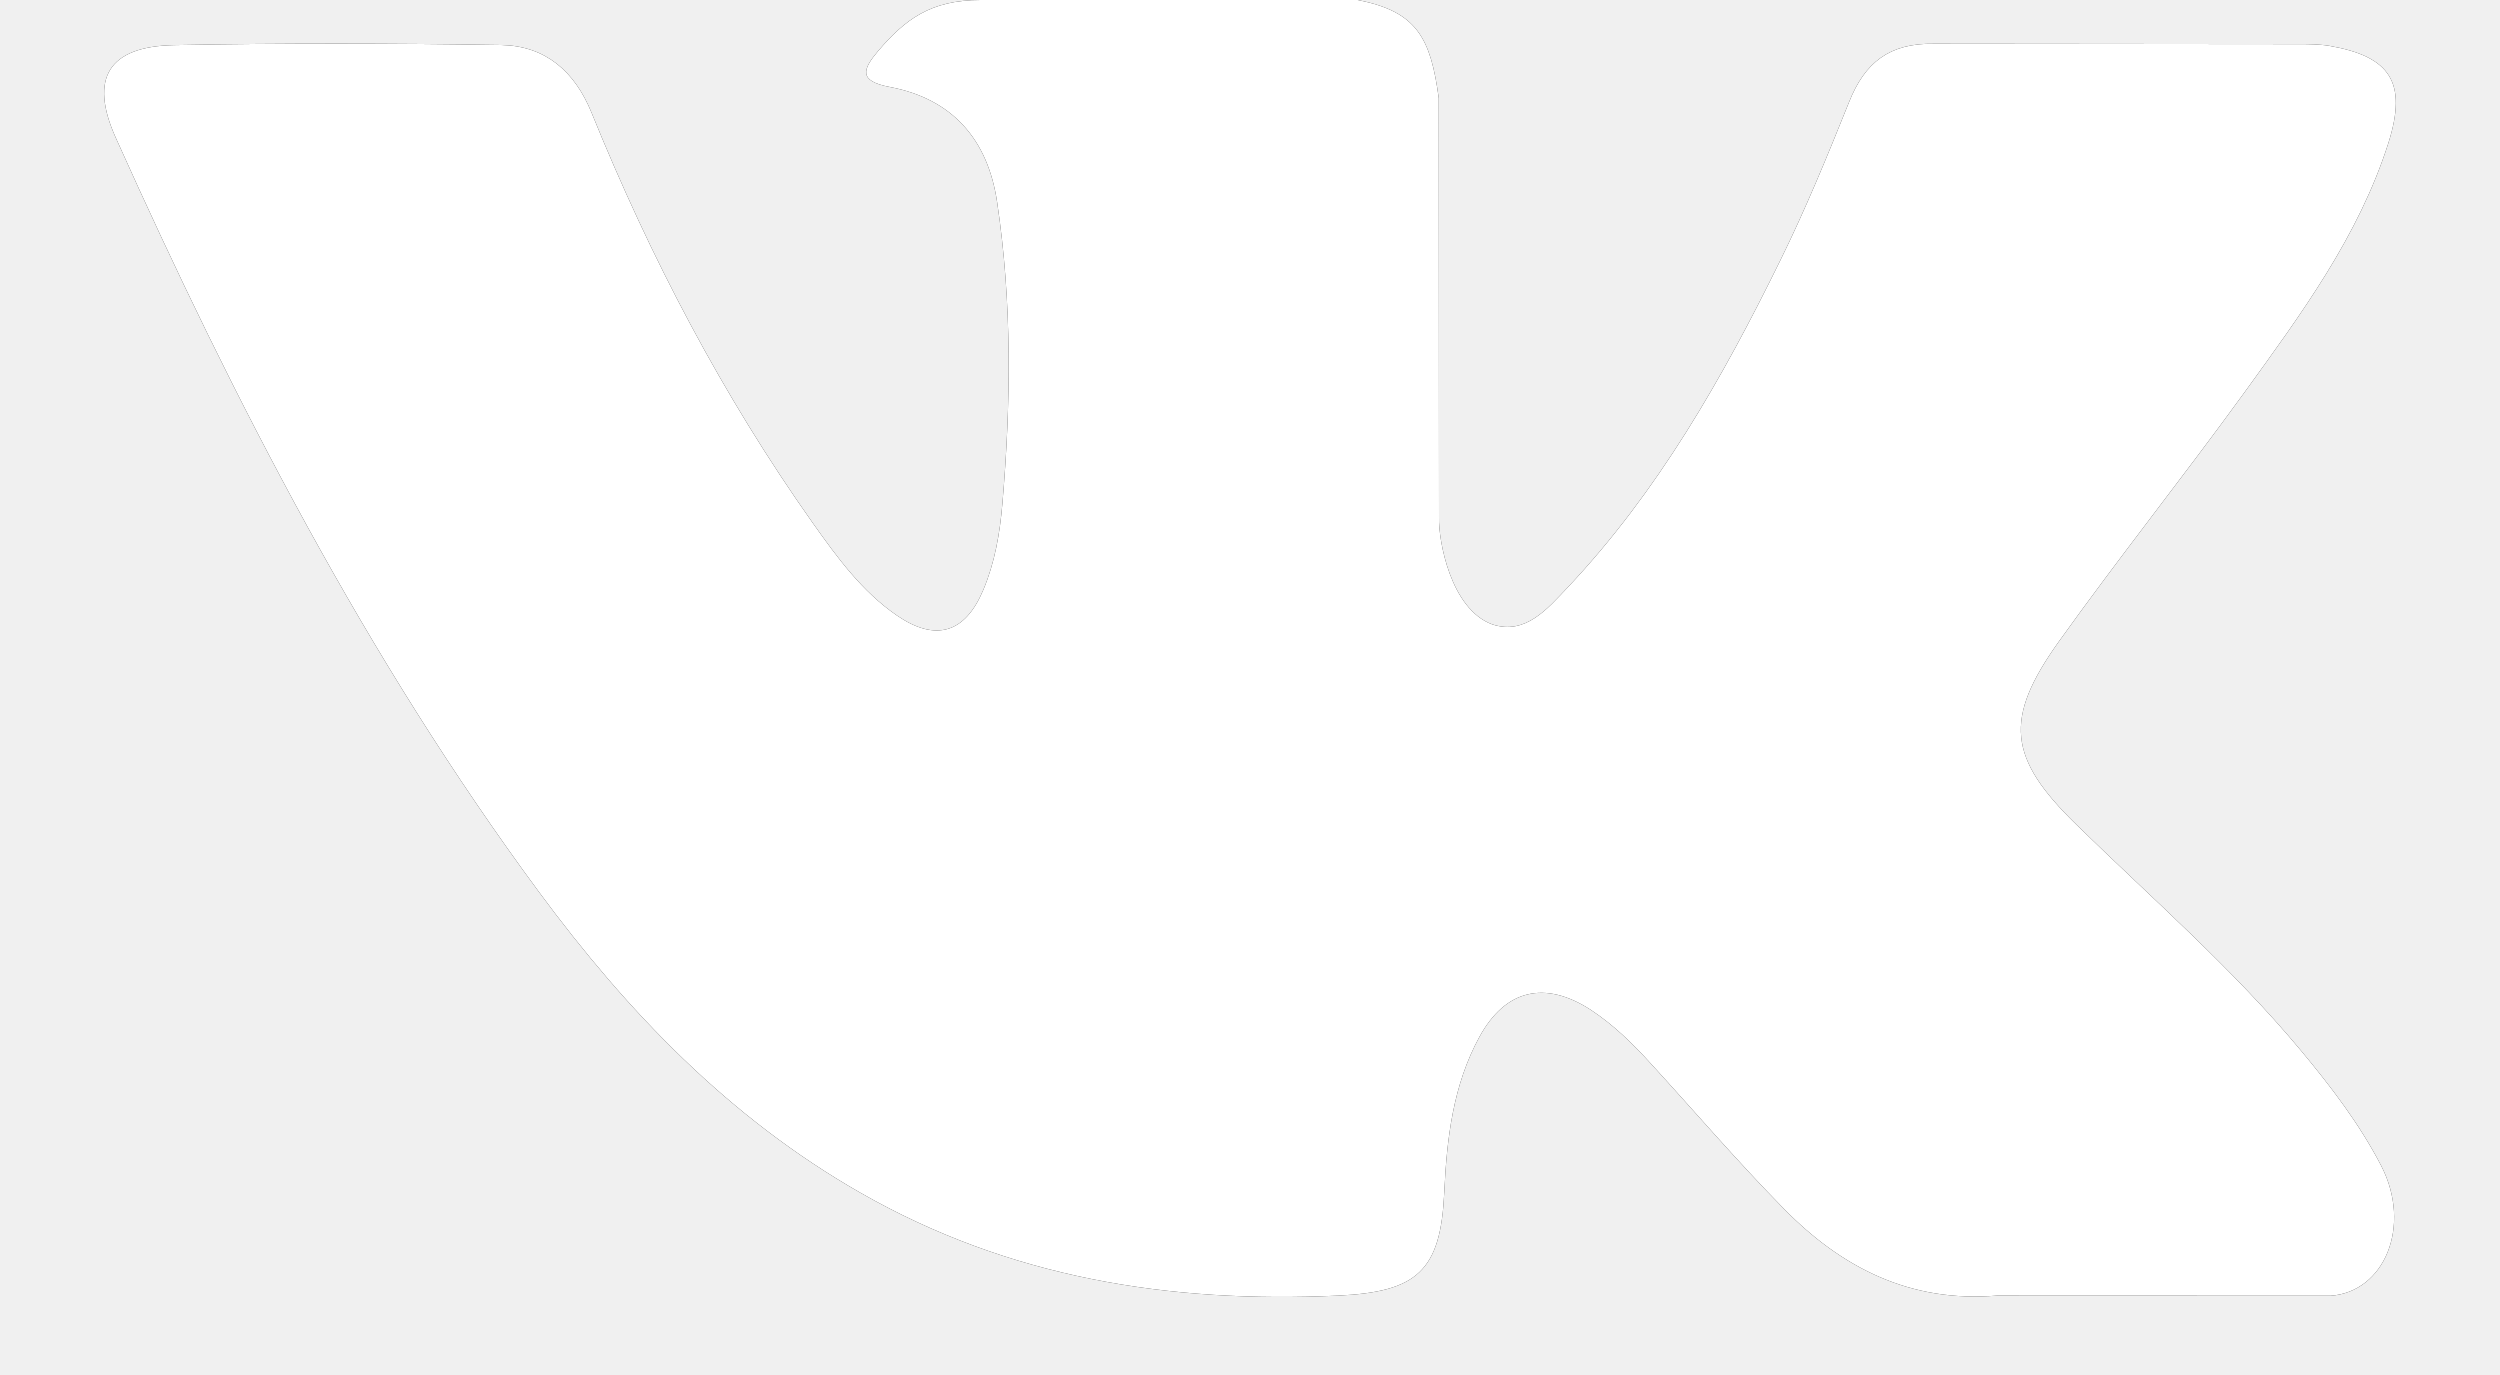
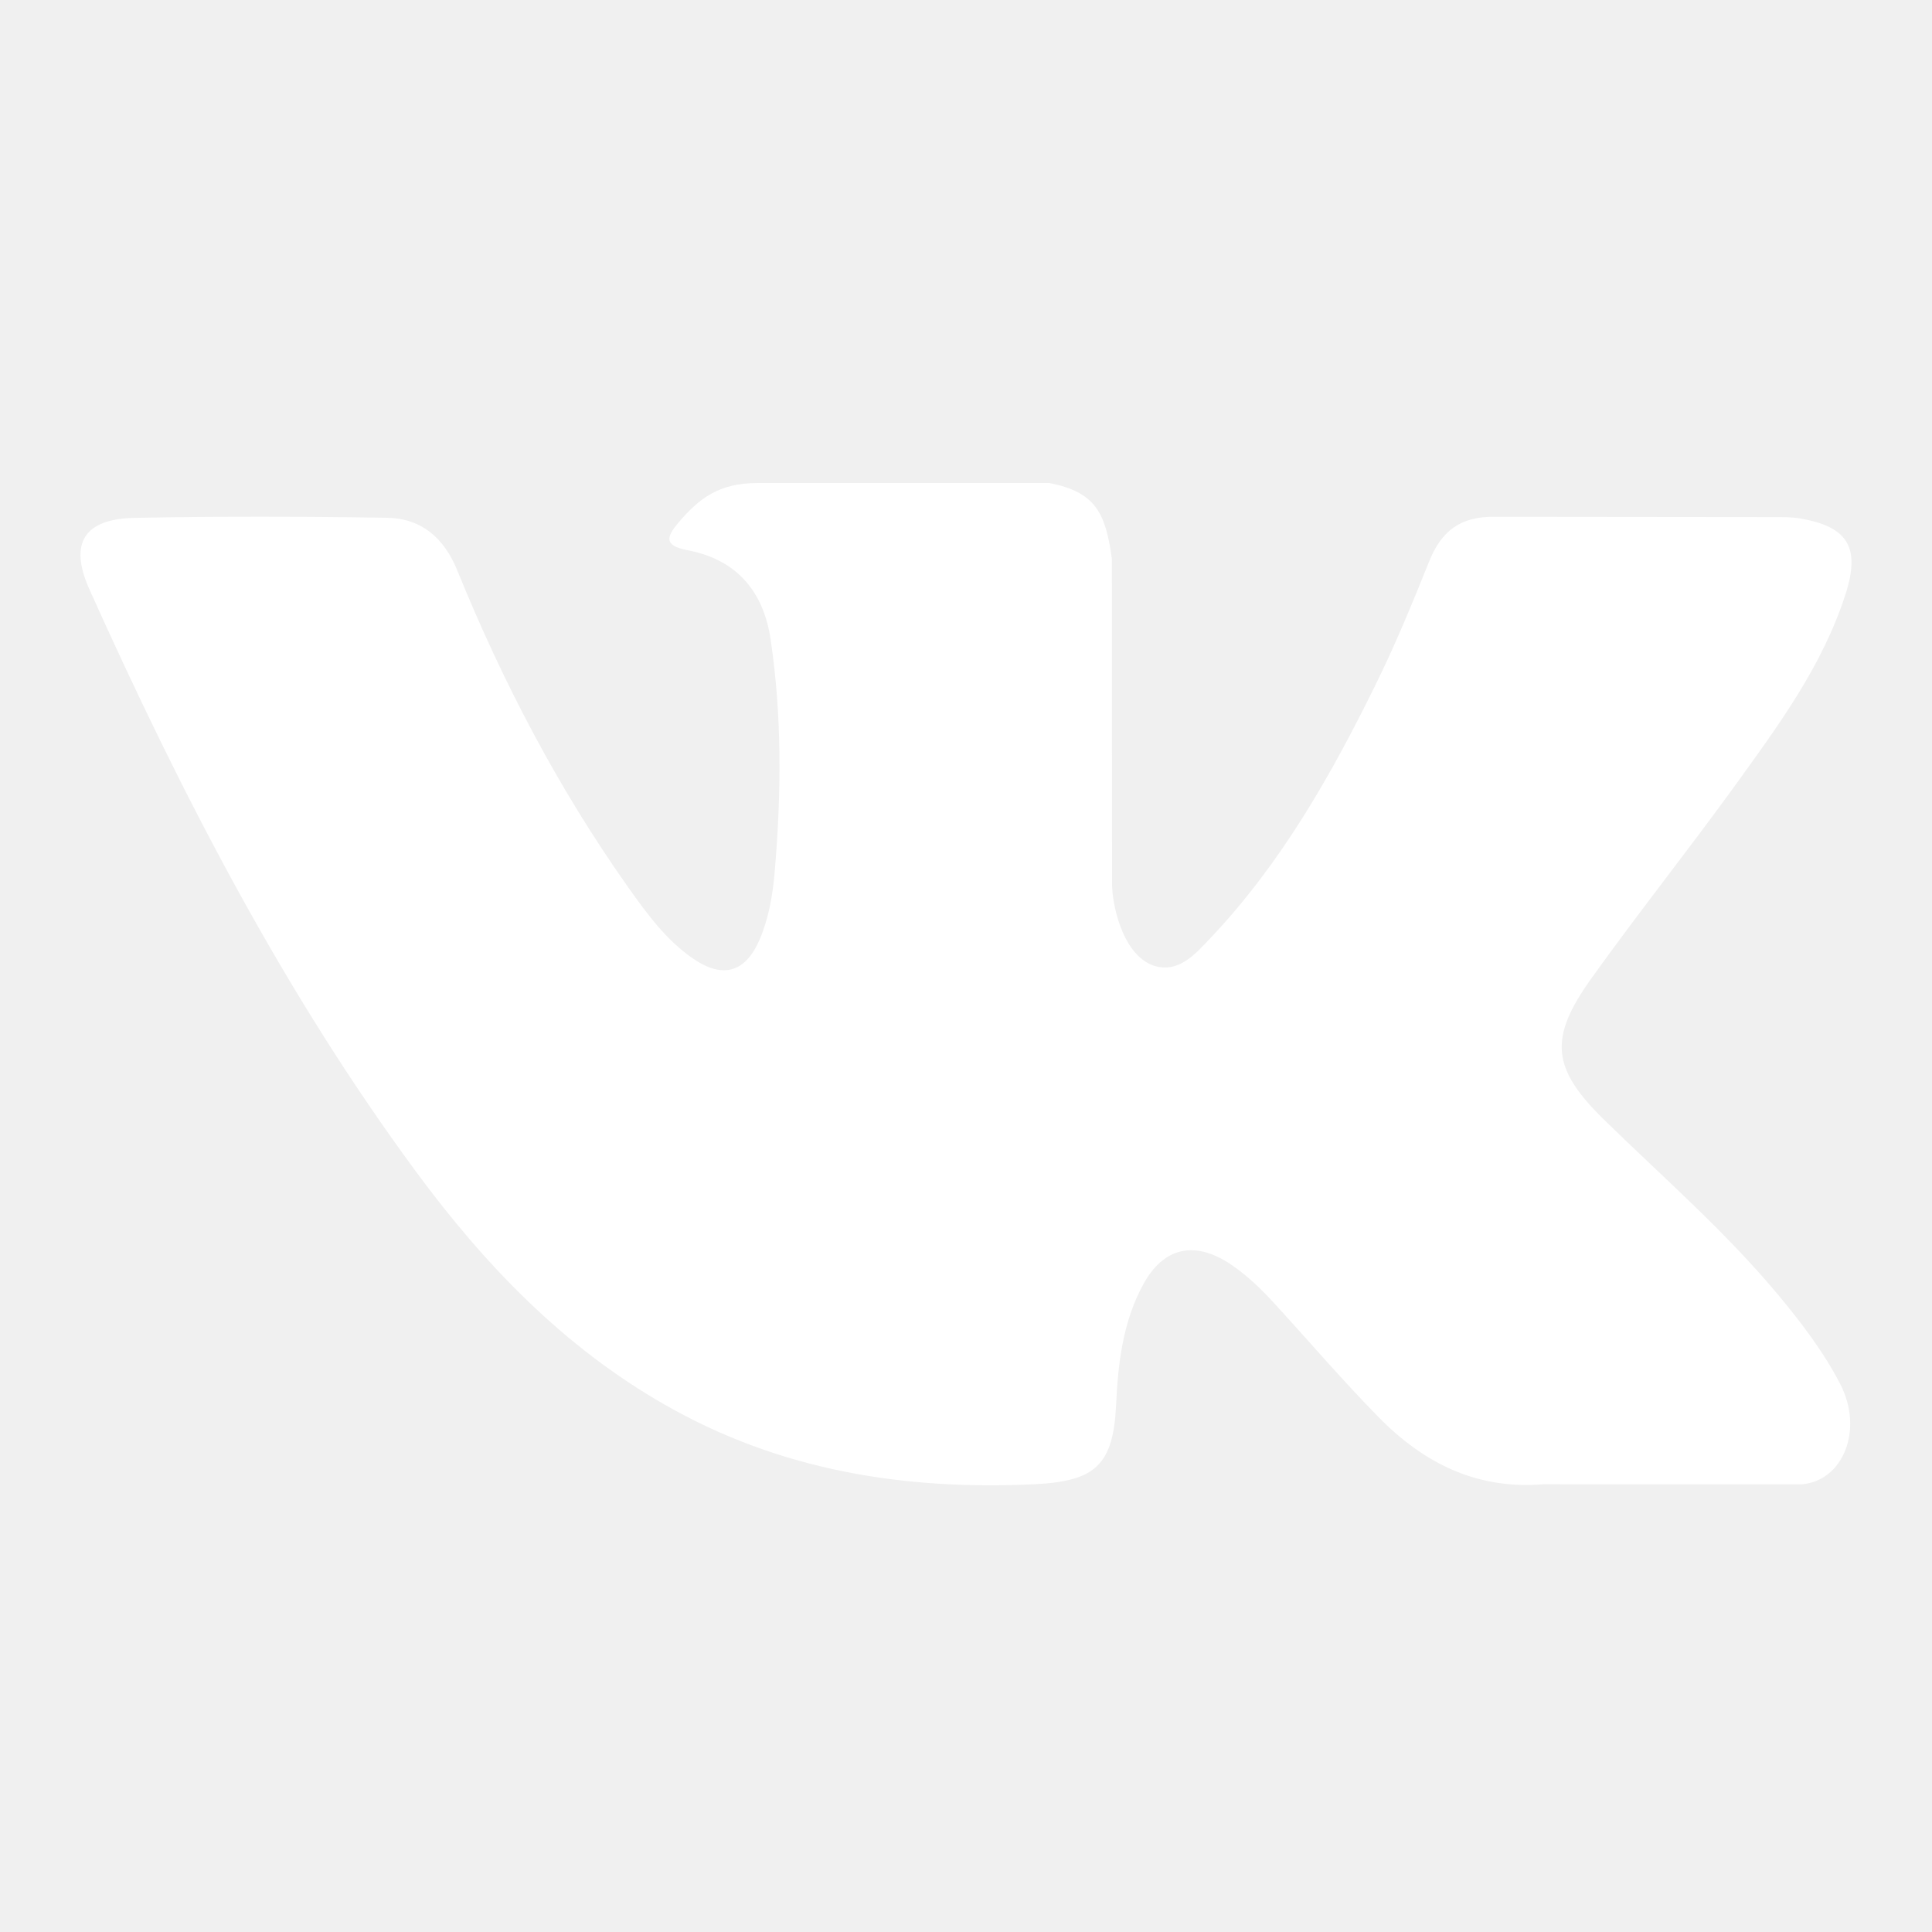
- <svg xmlns="http://www.w3.org/2000/svg" xmlns:xlink="http://www.w3.org/1999/xlink" width="20px" height="11px" viewBox="0 0 20 11" version="1.1">
-   <defs>
-     <path d="M4.311,12.135 C5.019,13.094 5.832,13.942 6.883,14.542 C8.072,15.222 9.353,15.428 10.704,15.365 C11.335,15.335 11.525,15.17 11.554,14.541 C11.574,14.11 11.624,13.681 11.836,13.294 C12.044,12.914 12.36,12.842 12.725,13.078 C12.907,13.198 13.06,13.347 13.205,13.507 C13.56,13.895 13.904,14.297 14.273,14.672 C14.736,15.144 15.285,15.422 15.974,15.365 L18.644,15.366 C19.074,15.337 19.297,14.81 19.051,14.329 C18.877,13.993 18.649,13.695 18.408,13.405 C17.862,12.749 17.219,12.191 16.612,11.598 C16.063,11.063 16.029,10.752 16.469,10.135 C16.951,9.461 17.467,8.813 17.953,8.143 C18.406,7.516 18.87,6.89 19.108,6.141 C19.259,5.663 19.125,5.452 18.636,5.367 C18.552,5.353 18.464,5.353 18.378,5.353 L15.473,5.35 C15.115,5.344 14.918,5.5 14.792,5.818 C14.62,6.246 14.444,6.675 14.24,7.088 C13.779,8.026 13.264,8.933 12.541,9.7 C12.381,9.868 12.204,10.083 11.938,9.995 C11.605,9.873 11.507,9.324 11.512,9.139 L11.51,5.785 C11.445,5.307 11.338,5.093 10.862,5 L7.845,5 C7.443,5 7.24,5.157 7.025,5.408 C6.902,5.554 6.864,5.648 7.119,5.696 C7.619,5.791 7.903,6.116 7.977,6.617 C8.097,7.42 8.088,8.226 8.019,9.031 C7.999,9.266 7.959,9.5 7.866,9.72 C7.72,10.067 7.484,10.136 7.174,9.923 C6.895,9.731 6.698,9.46 6.505,9.188 C5.781,8.165 5.204,7.062 4.733,5.903 C4.597,5.569 4.362,5.366 4.008,5.36 C3.136,5.346 2.264,5.344 1.392,5.361 C0.868,5.371 0.712,5.626 0.926,6.102 C1.875,8.213 2.932,10.266 4.311,12.135" id="path-1" />
-   </defs>
-   <g id="01-home" stroke="none" stroke-width="1" fill="none" fill-rule="evenodd">
-     <g id="01.01.-Главная" transform="translate(-1244, -7706)">
-       <g id="tying/footer-desktop" transform="translate(63, 7653)">
-         <g id="Group-9">
-           <g id="logo">
-             <g id="Group-4" transform="translate(1181, 48)">
-               <g id="icons/24-ss_vk-b">
-                 <rect id="Background" x="0" y="0" width="20" height="20" />
-                 <rect id="bound" x="0" y="0" width="20" height="20" />
-                 <mask id="mask-2" fill="white">
-                   <use xlink:href="#path-1" />
-                 </mask>
-                 <use id="Fill-1" fill="#141414" xlink:href="#path-1" />
-                 <g id="colors/black" mask="url(#mask-2)">
-                   <rect id="Background" x="0" y="0" width="20" height="20" />
-                   <rect id="Black-Color-Copy-9" fill="#ffffff" x="0" y="0" width="20" height="20" />
-                 </g>
-               </g>
-             </g>
-           </g>
-         </g>
-       </g>
-     </g>
-   </g>
+ <svg xmlns="http://www.w3.org/2000/svg" width="20px" height="20px" viewBox="0 0 20 20" version="1.1">
+   <path d="M4.311,12.135 C5.019,13.094 5.832,13.942 6.883,14.542 C8.072,15.222 9.353,15.428 10.704,15.365 C11.335,15.335 11.525,15.17 11.554,14.541 C11.574,14.11 11.624,13.681 11.836,13.294 C12.044,12.914 12.36,12.842 12.725,13.078 C12.907,13.198 13.06,13.347 13.205,13.507 C13.56,13.895 13.904,14.297 14.273,14.672 C14.736,15.144 15.285,15.422 15.974,15.365 L18.644,15.366 C19.074,15.337 19.297,14.81 19.051,14.329 C18.877,13.993 18.649,13.695 18.408,13.405 C17.862,12.749 17.219,12.191 16.612,11.598 C16.063,11.063 16.029,10.752 16.469,10.135 C16.951,9.461 17.467,8.813 17.953,8.143 C18.406,7.516 18.87,6.89 19.108,6.141 C19.259,5.663 19.125,5.452 18.636,5.367 C18.552,5.353 18.464,5.353 18.378,5.353 L15.473,5.35 C15.115,5.344 14.918,5.5 14.792,5.818 C14.62,6.246 14.444,6.675 14.24,7.088 C13.779,8.026 13.264,8.933 12.541,9.7 C12.381,9.868 12.204,10.083 11.938,9.995 C11.605,9.873 11.507,9.324 11.512,9.139 L11.51,5.785 C11.445,5.307 11.338,5.093 10.862,5 L7.845,5 C7.443,5 7.24,5.157 7.025,5.408 C6.902,5.554 6.864,5.648 7.119,5.696 C7.619,5.791 7.903,6.116 7.977,6.617 C8.097,7.42 8.088,8.226 8.019,9.031 C7.999,9.266 7.959,9.5 7.866,9.72 C7.72,10.067 7.484,10.136 7.174,9.923 C6.895,9.731 6.698,9.46 6.505,9.188 C5.781,8.165 5.204,7.062 4.733,5.903 C4.597,5.569 4.362,5.366 4.008,5.36 C3.136,5.346 2.264,5.344 1.392,5.361 C0.868,5.371 0.712,5.626 0.926,6.102 C1.875,8.213 2.932,10.266 4.311,12.135" id="path-1" fill="white" />
</svg>
